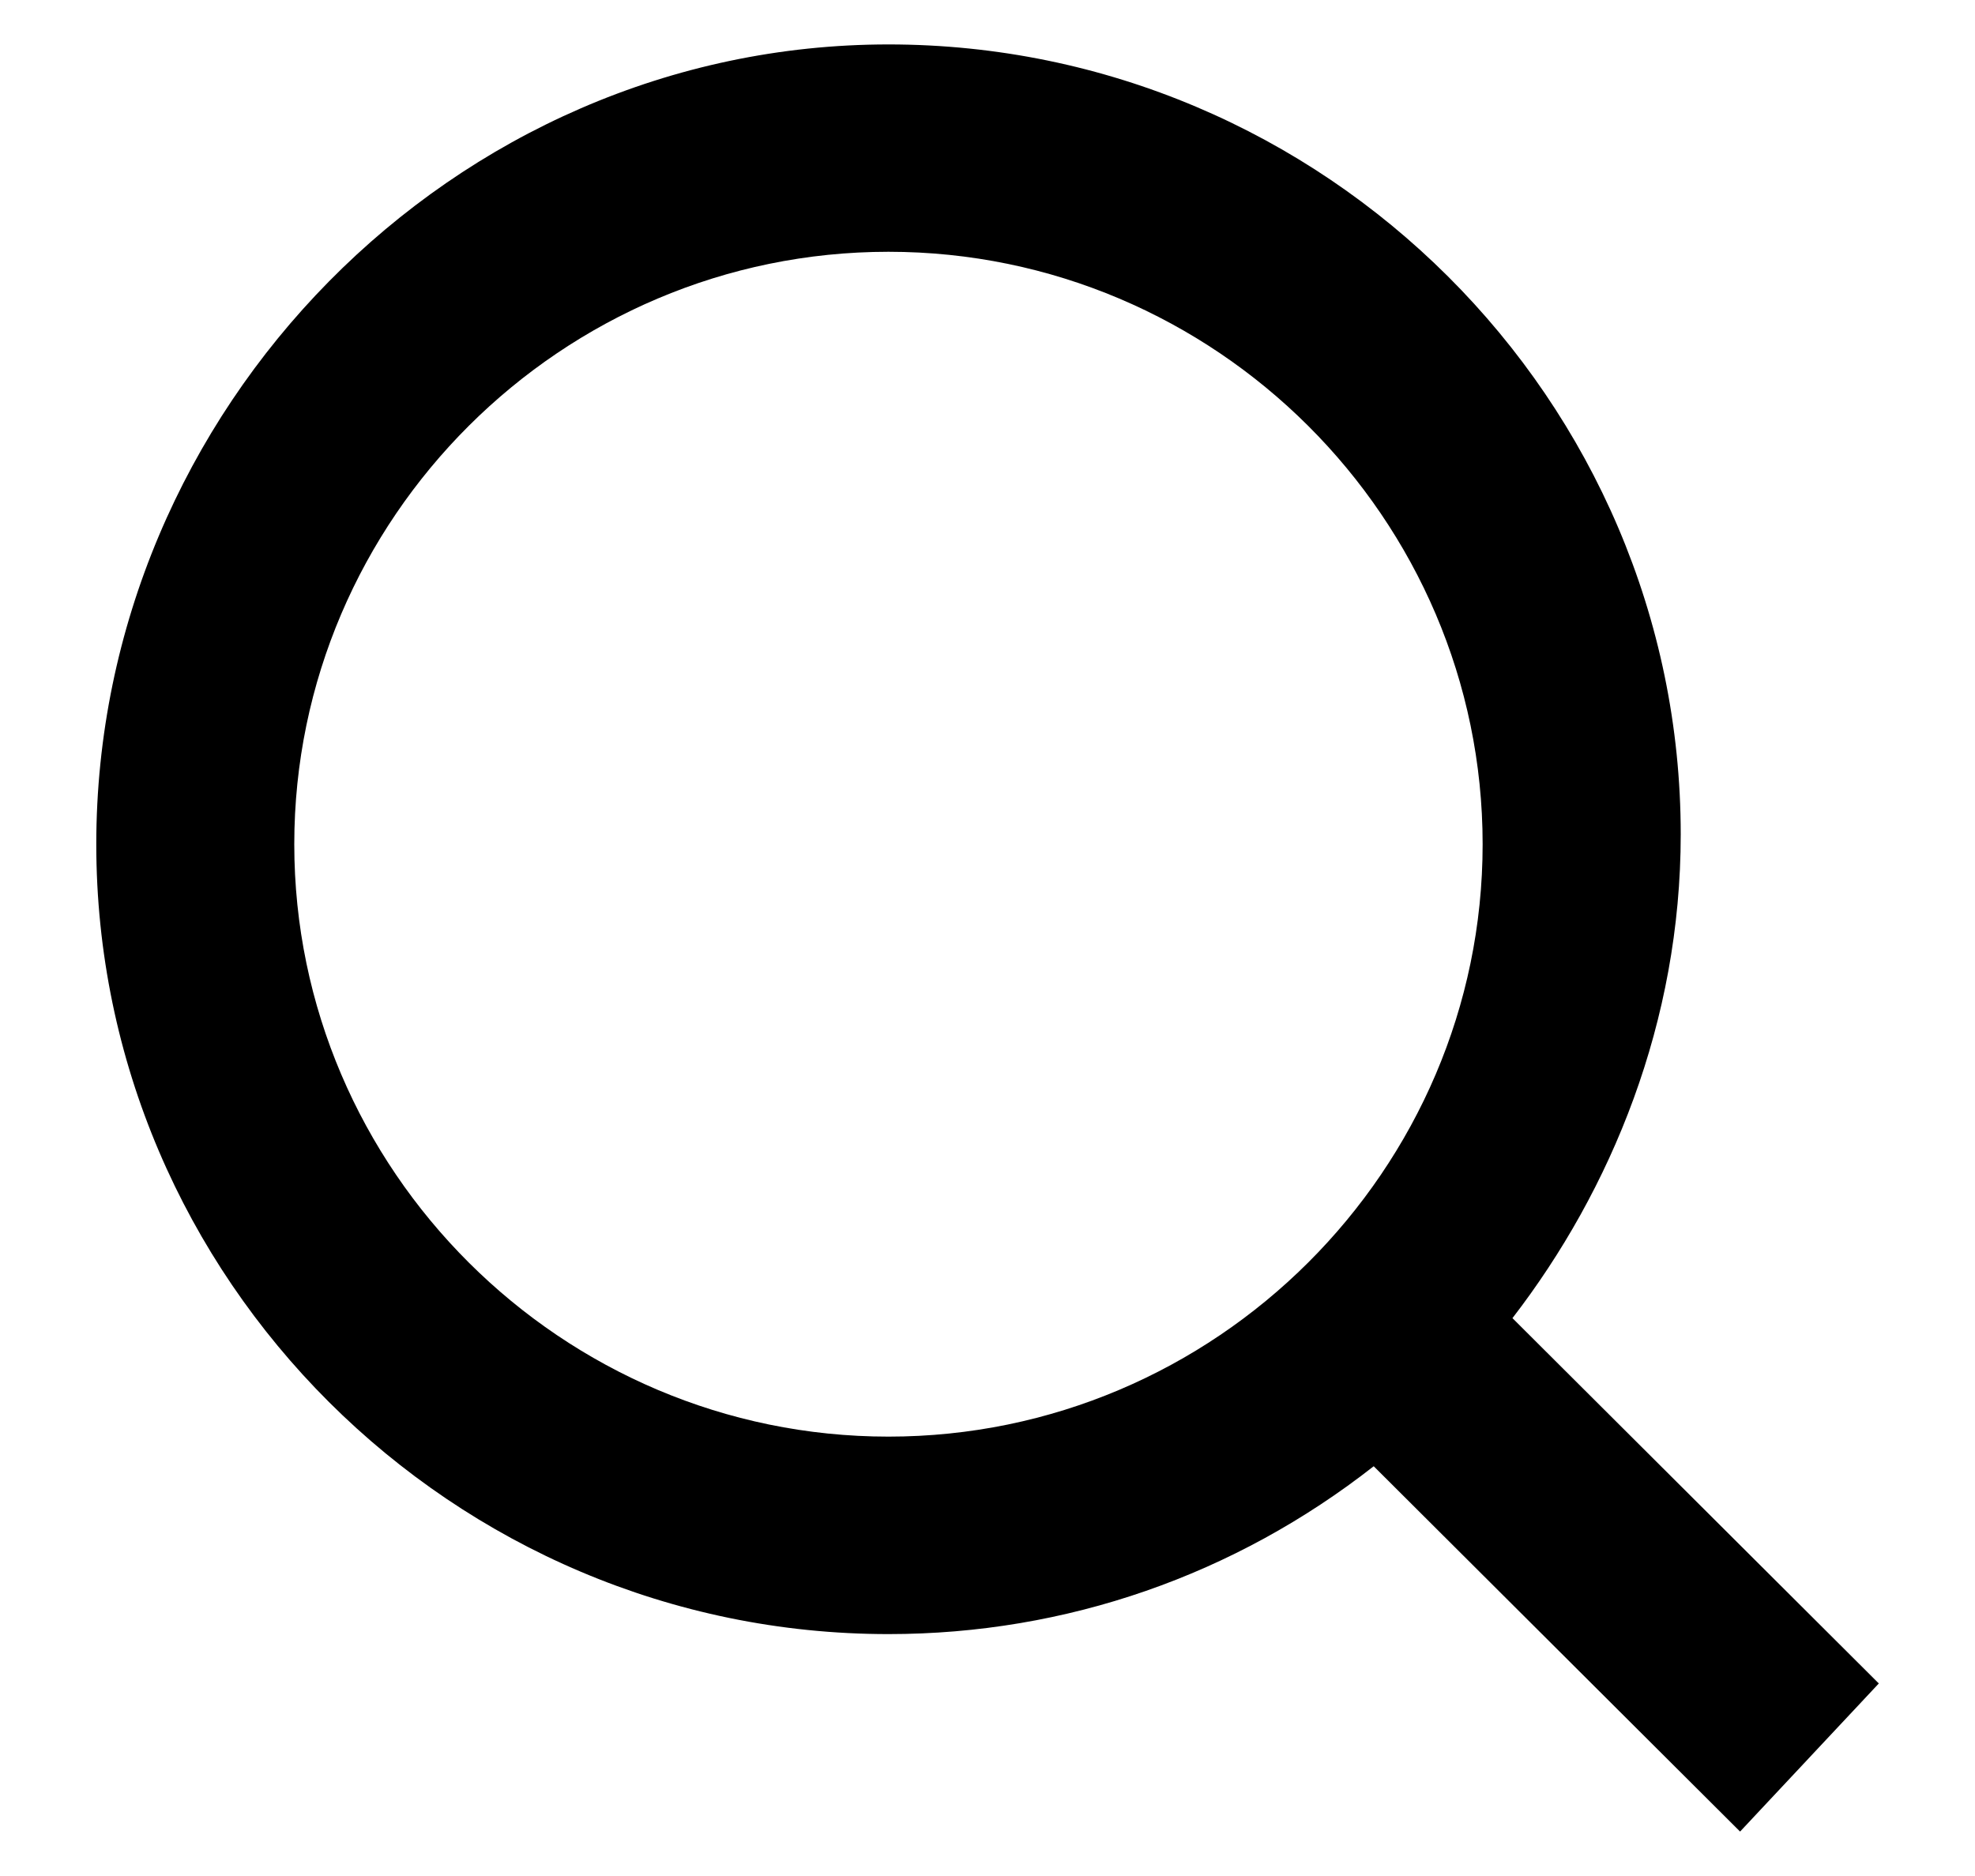
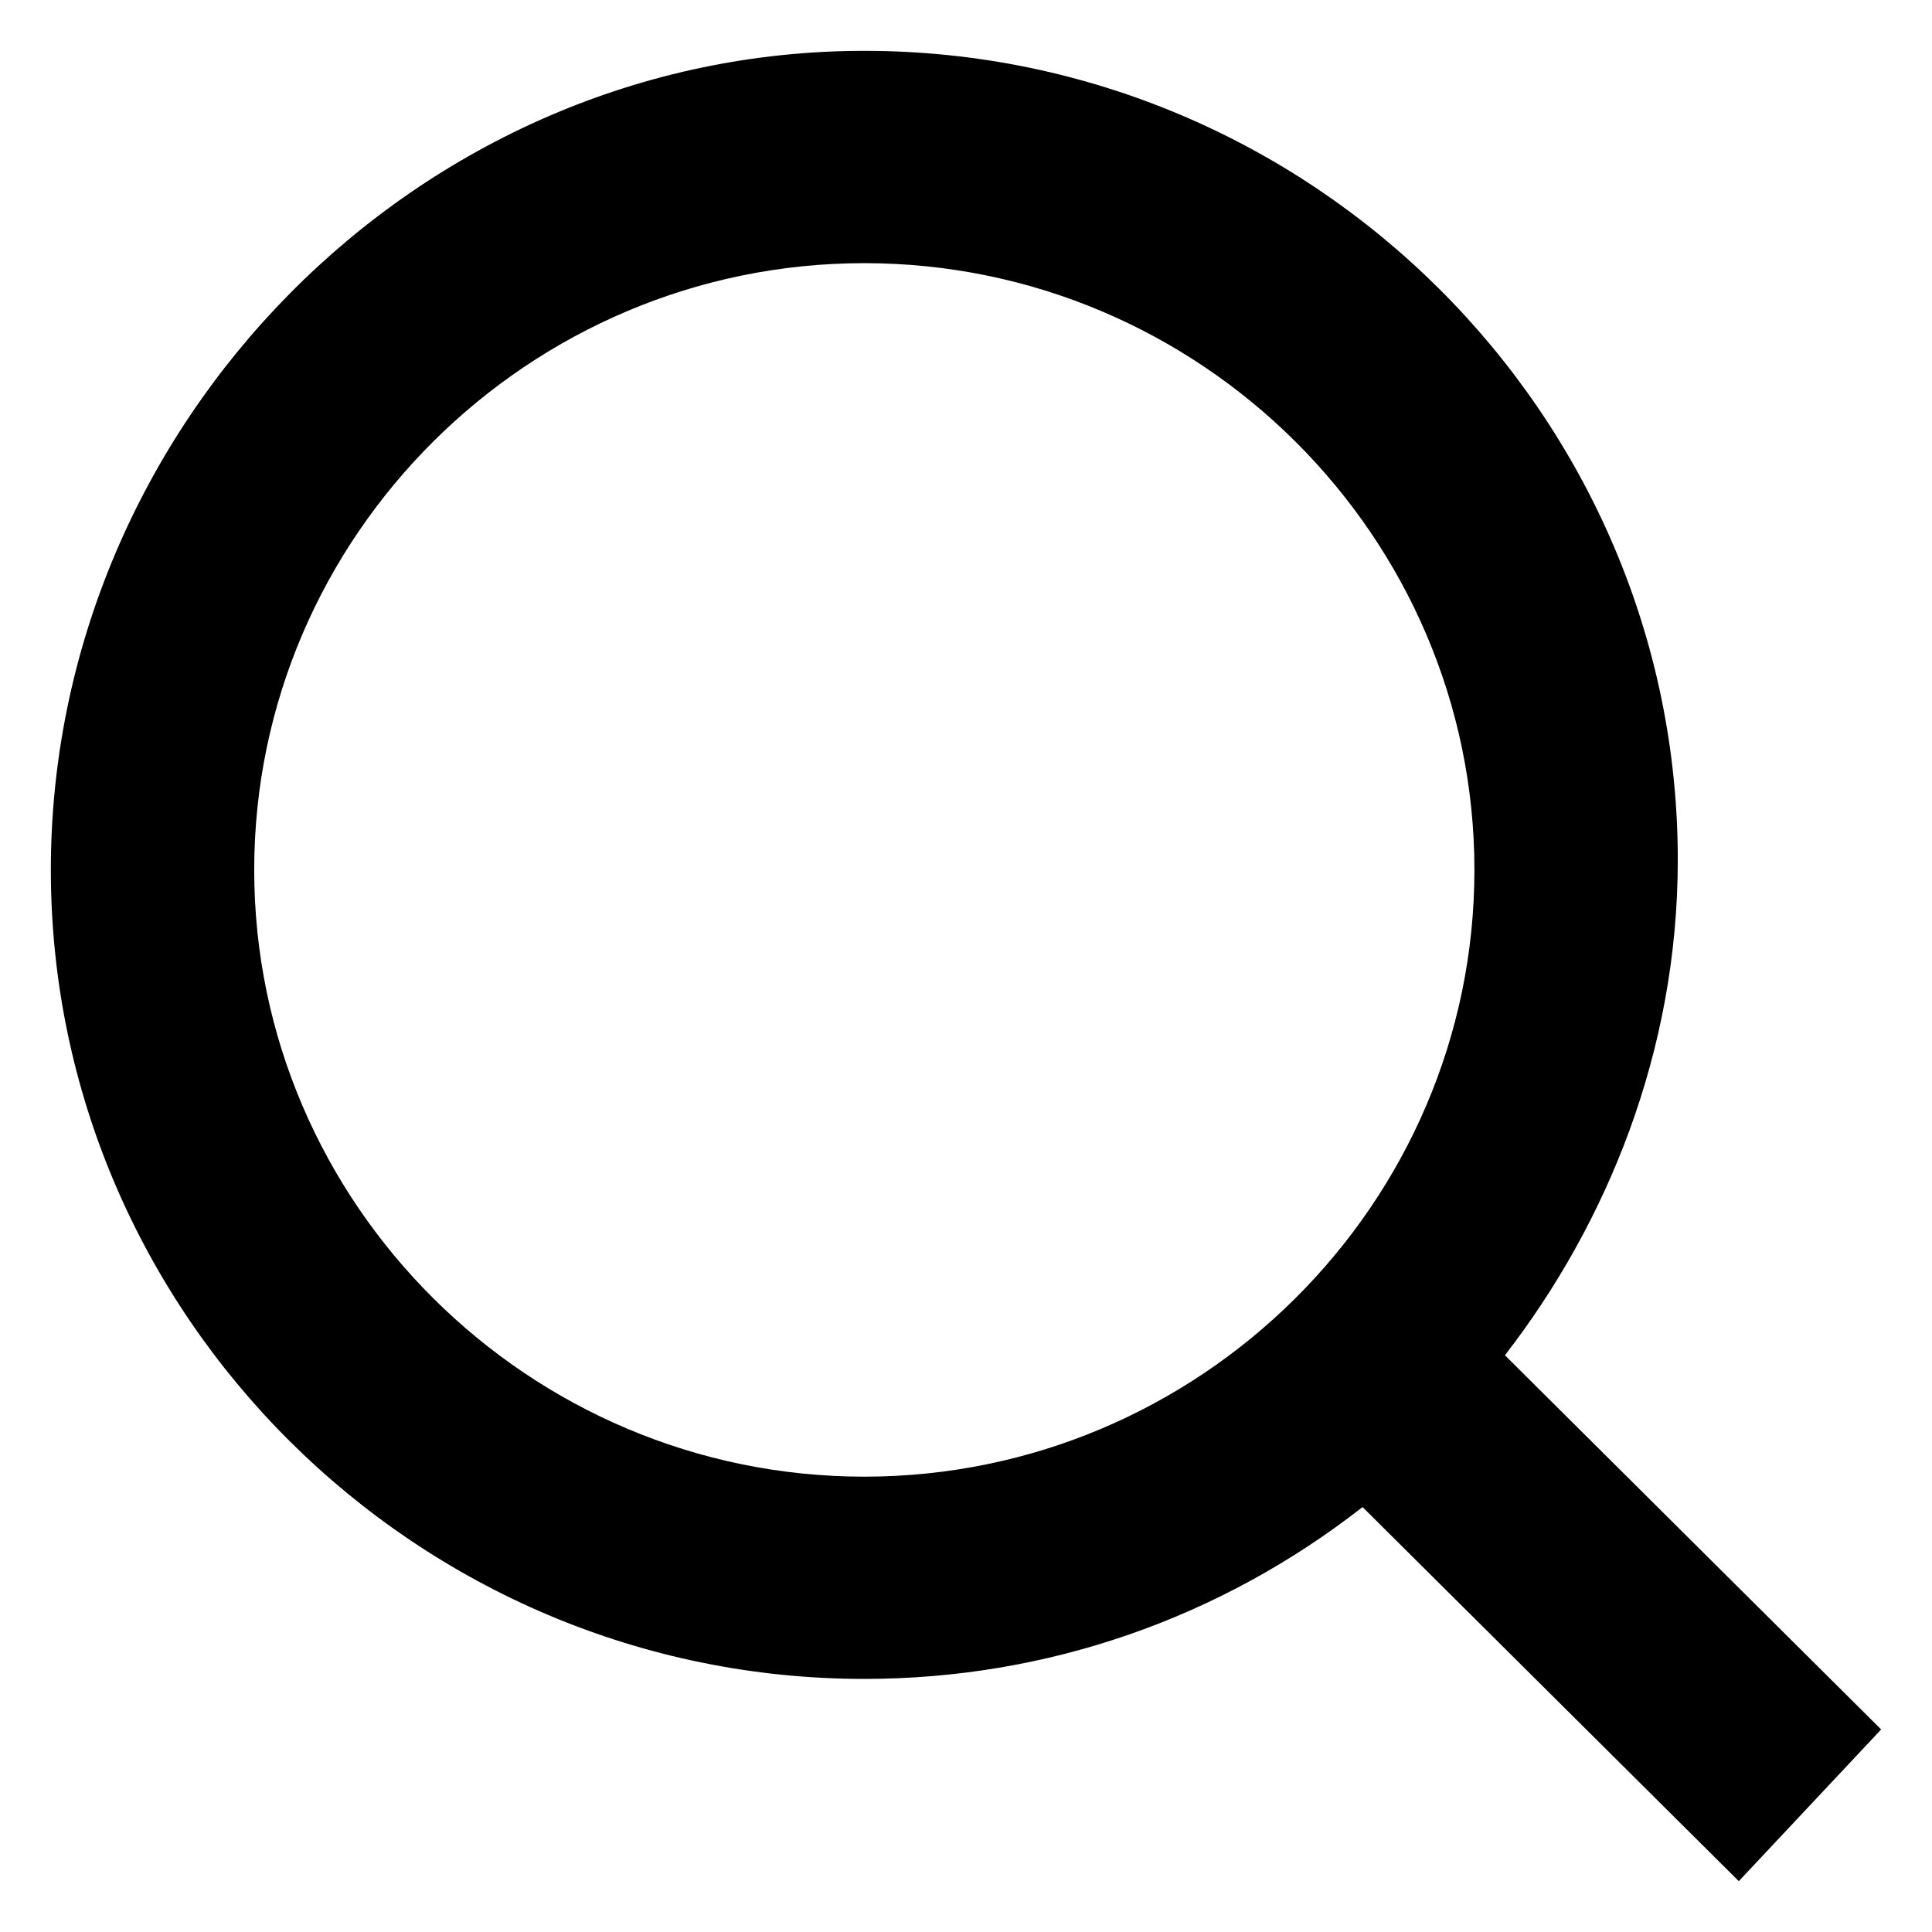
- <svg xmlns="http://www.w3.org/2000/svg" width="20" height="19" fill="none">
-   <path d="M19.026 17.05l-3.71-3.7c1.002-1.3 1.704-3 1.704-4.9 0-4.4-3.61-8-8.023-8C4.585.45.975 4.15.975 8.55c0 4.4 3.61 8 8.022 8 1.805 0 3.51-.6 4.914-1.7l3.71 3.7 1.405-1.5zm-10.029-2.5c-3.309 0-6.017-2.7-6.017-6s2.708-6 6.017-6c3.31 0 6.017 2.7 6.017 6s-2.707 6-6.017 6z" fill="#000" />
+ <svg xmlns="http://www.w3.org/2000/svg" width="19" height="19" fill="none">
+   <path d="M18.5 17.008l-3.7-3.68c1-1.292 1.7-2.983 1.7-4.872C16.5 4.08 12.9.5 8.5.5s-8 3.68-8 8.055c0 4.376 3.6 7.956 8 7.956 1.8 0 3.5-.597 4.9-1.69l3.7 3.679 1.4-1.492zm-10-2.486c-3.3 0-6-2.685-6-5.967 0-3.282 2.7-5.967 6-5.967s6 2.685 6 5.967c0 3.282-2.7 5.967-6 5.967z" fill="#000" />
</svg>
